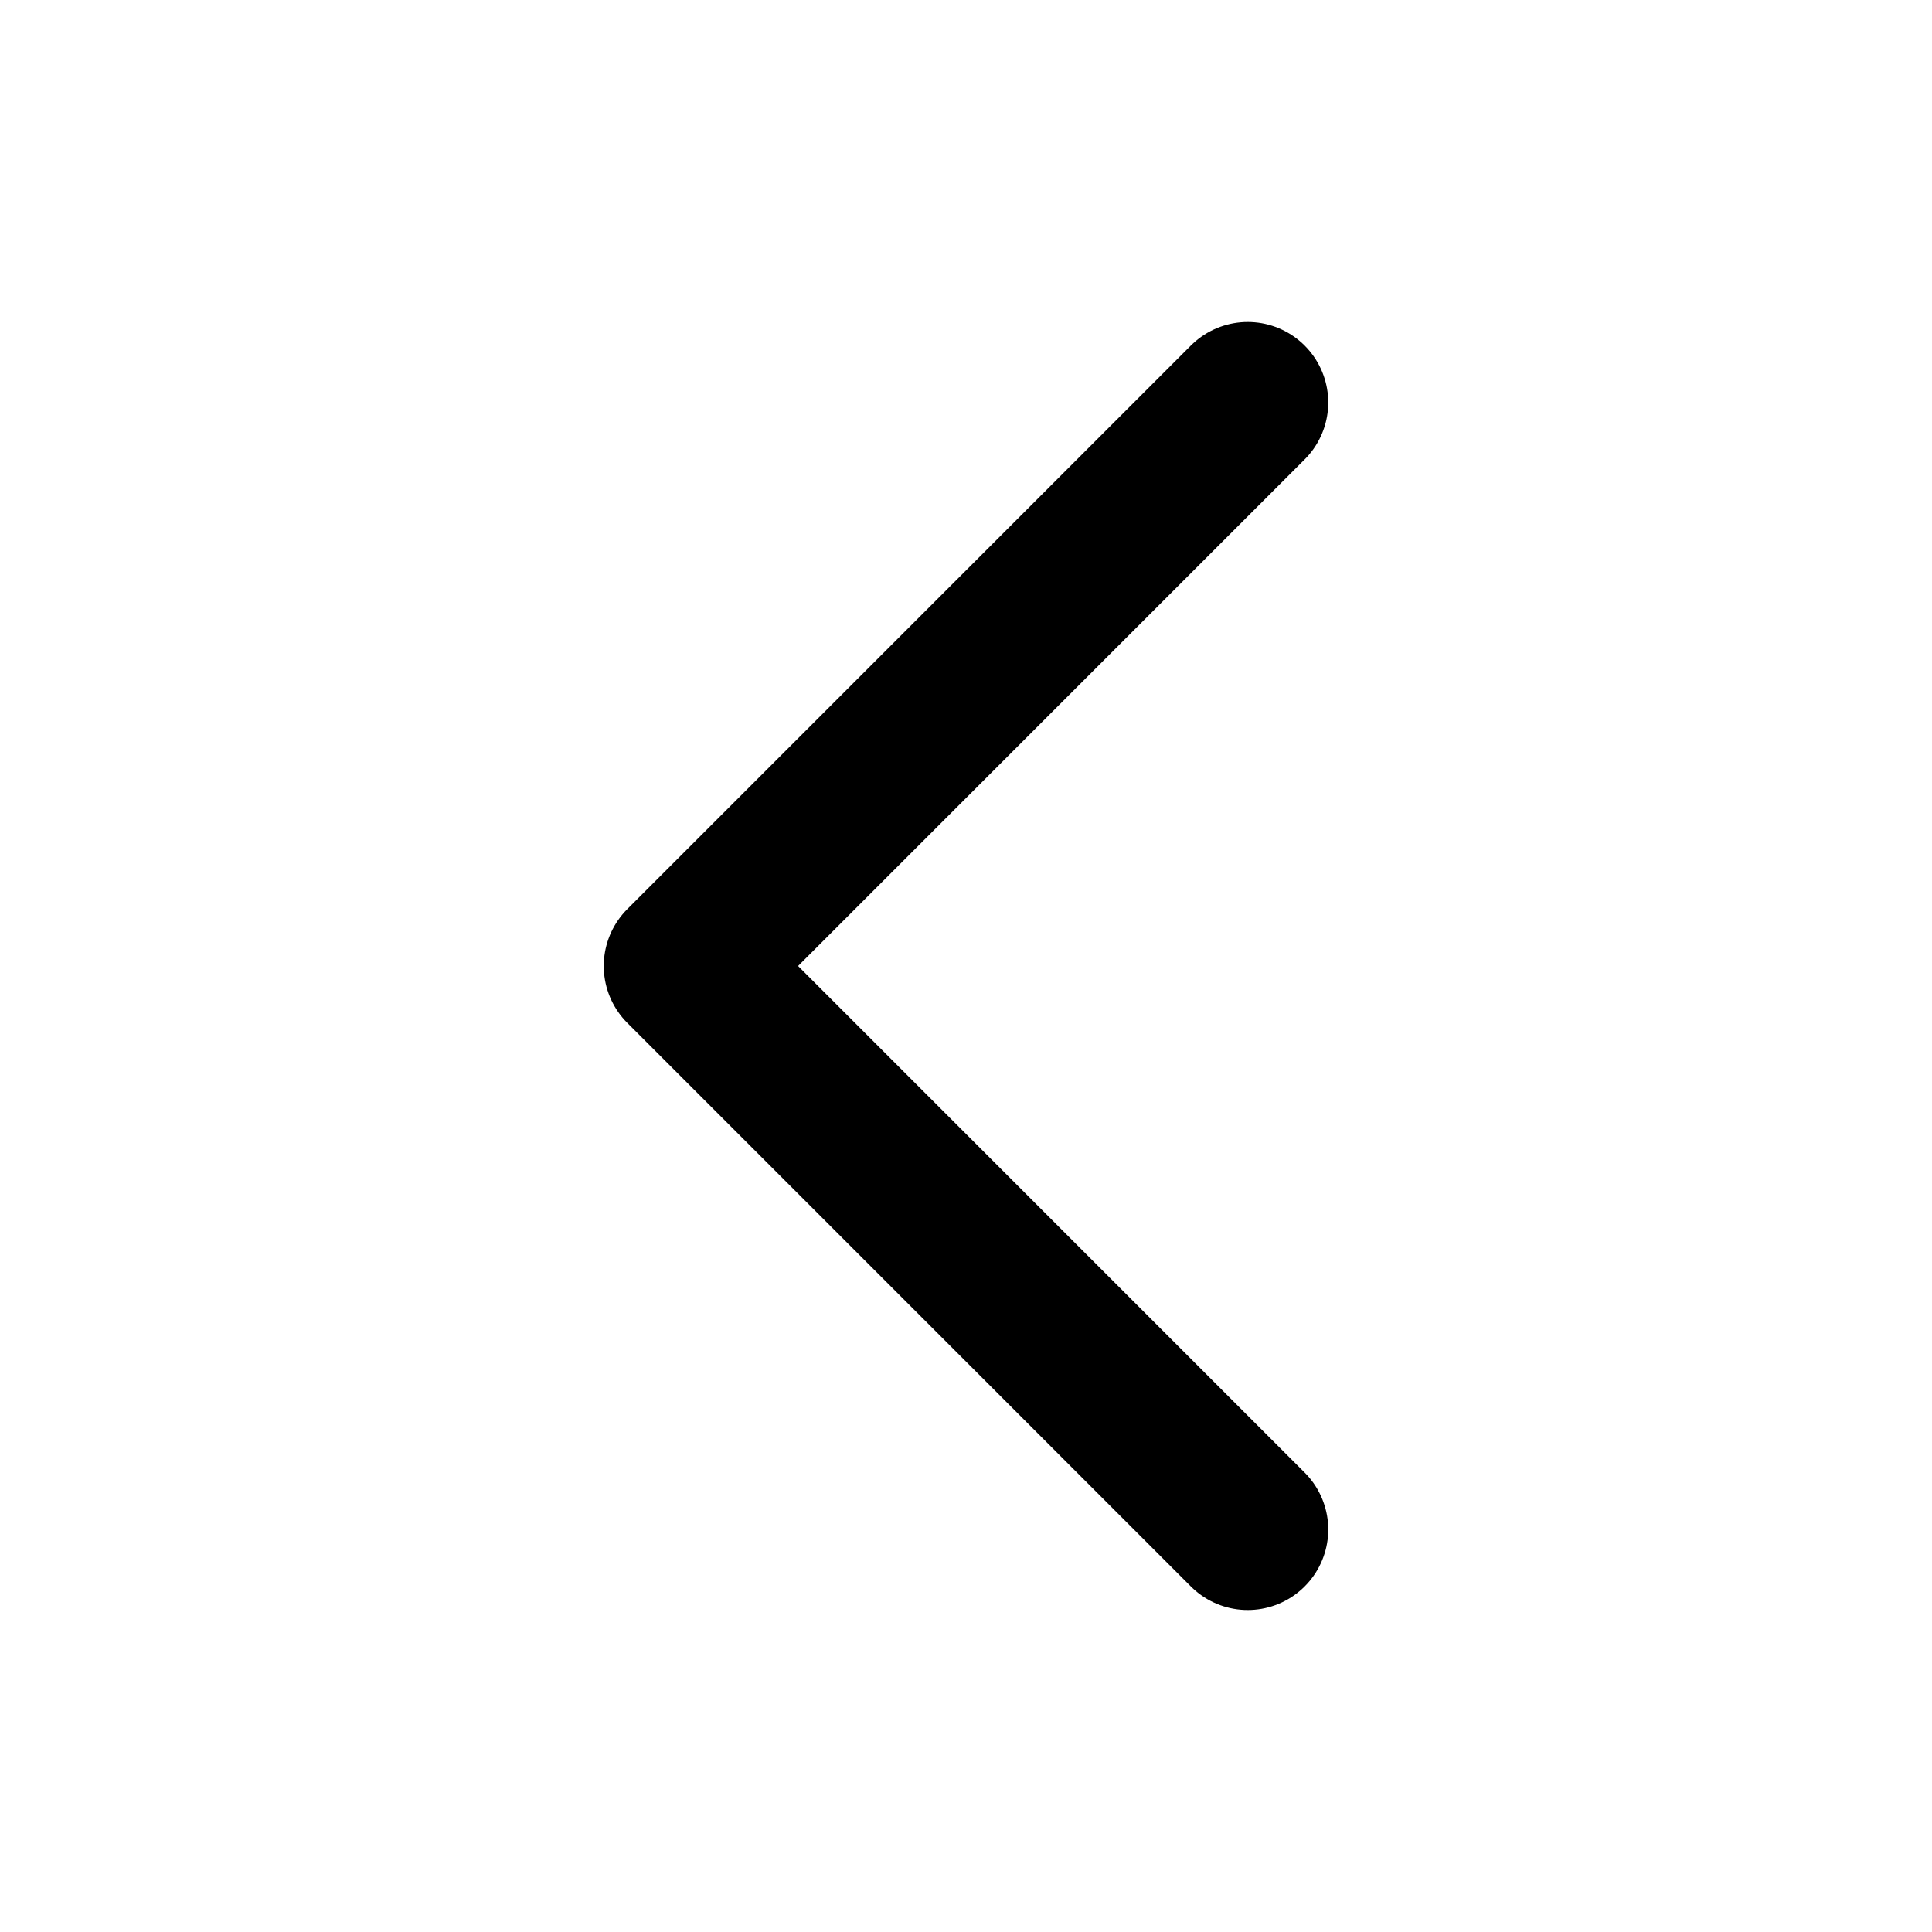
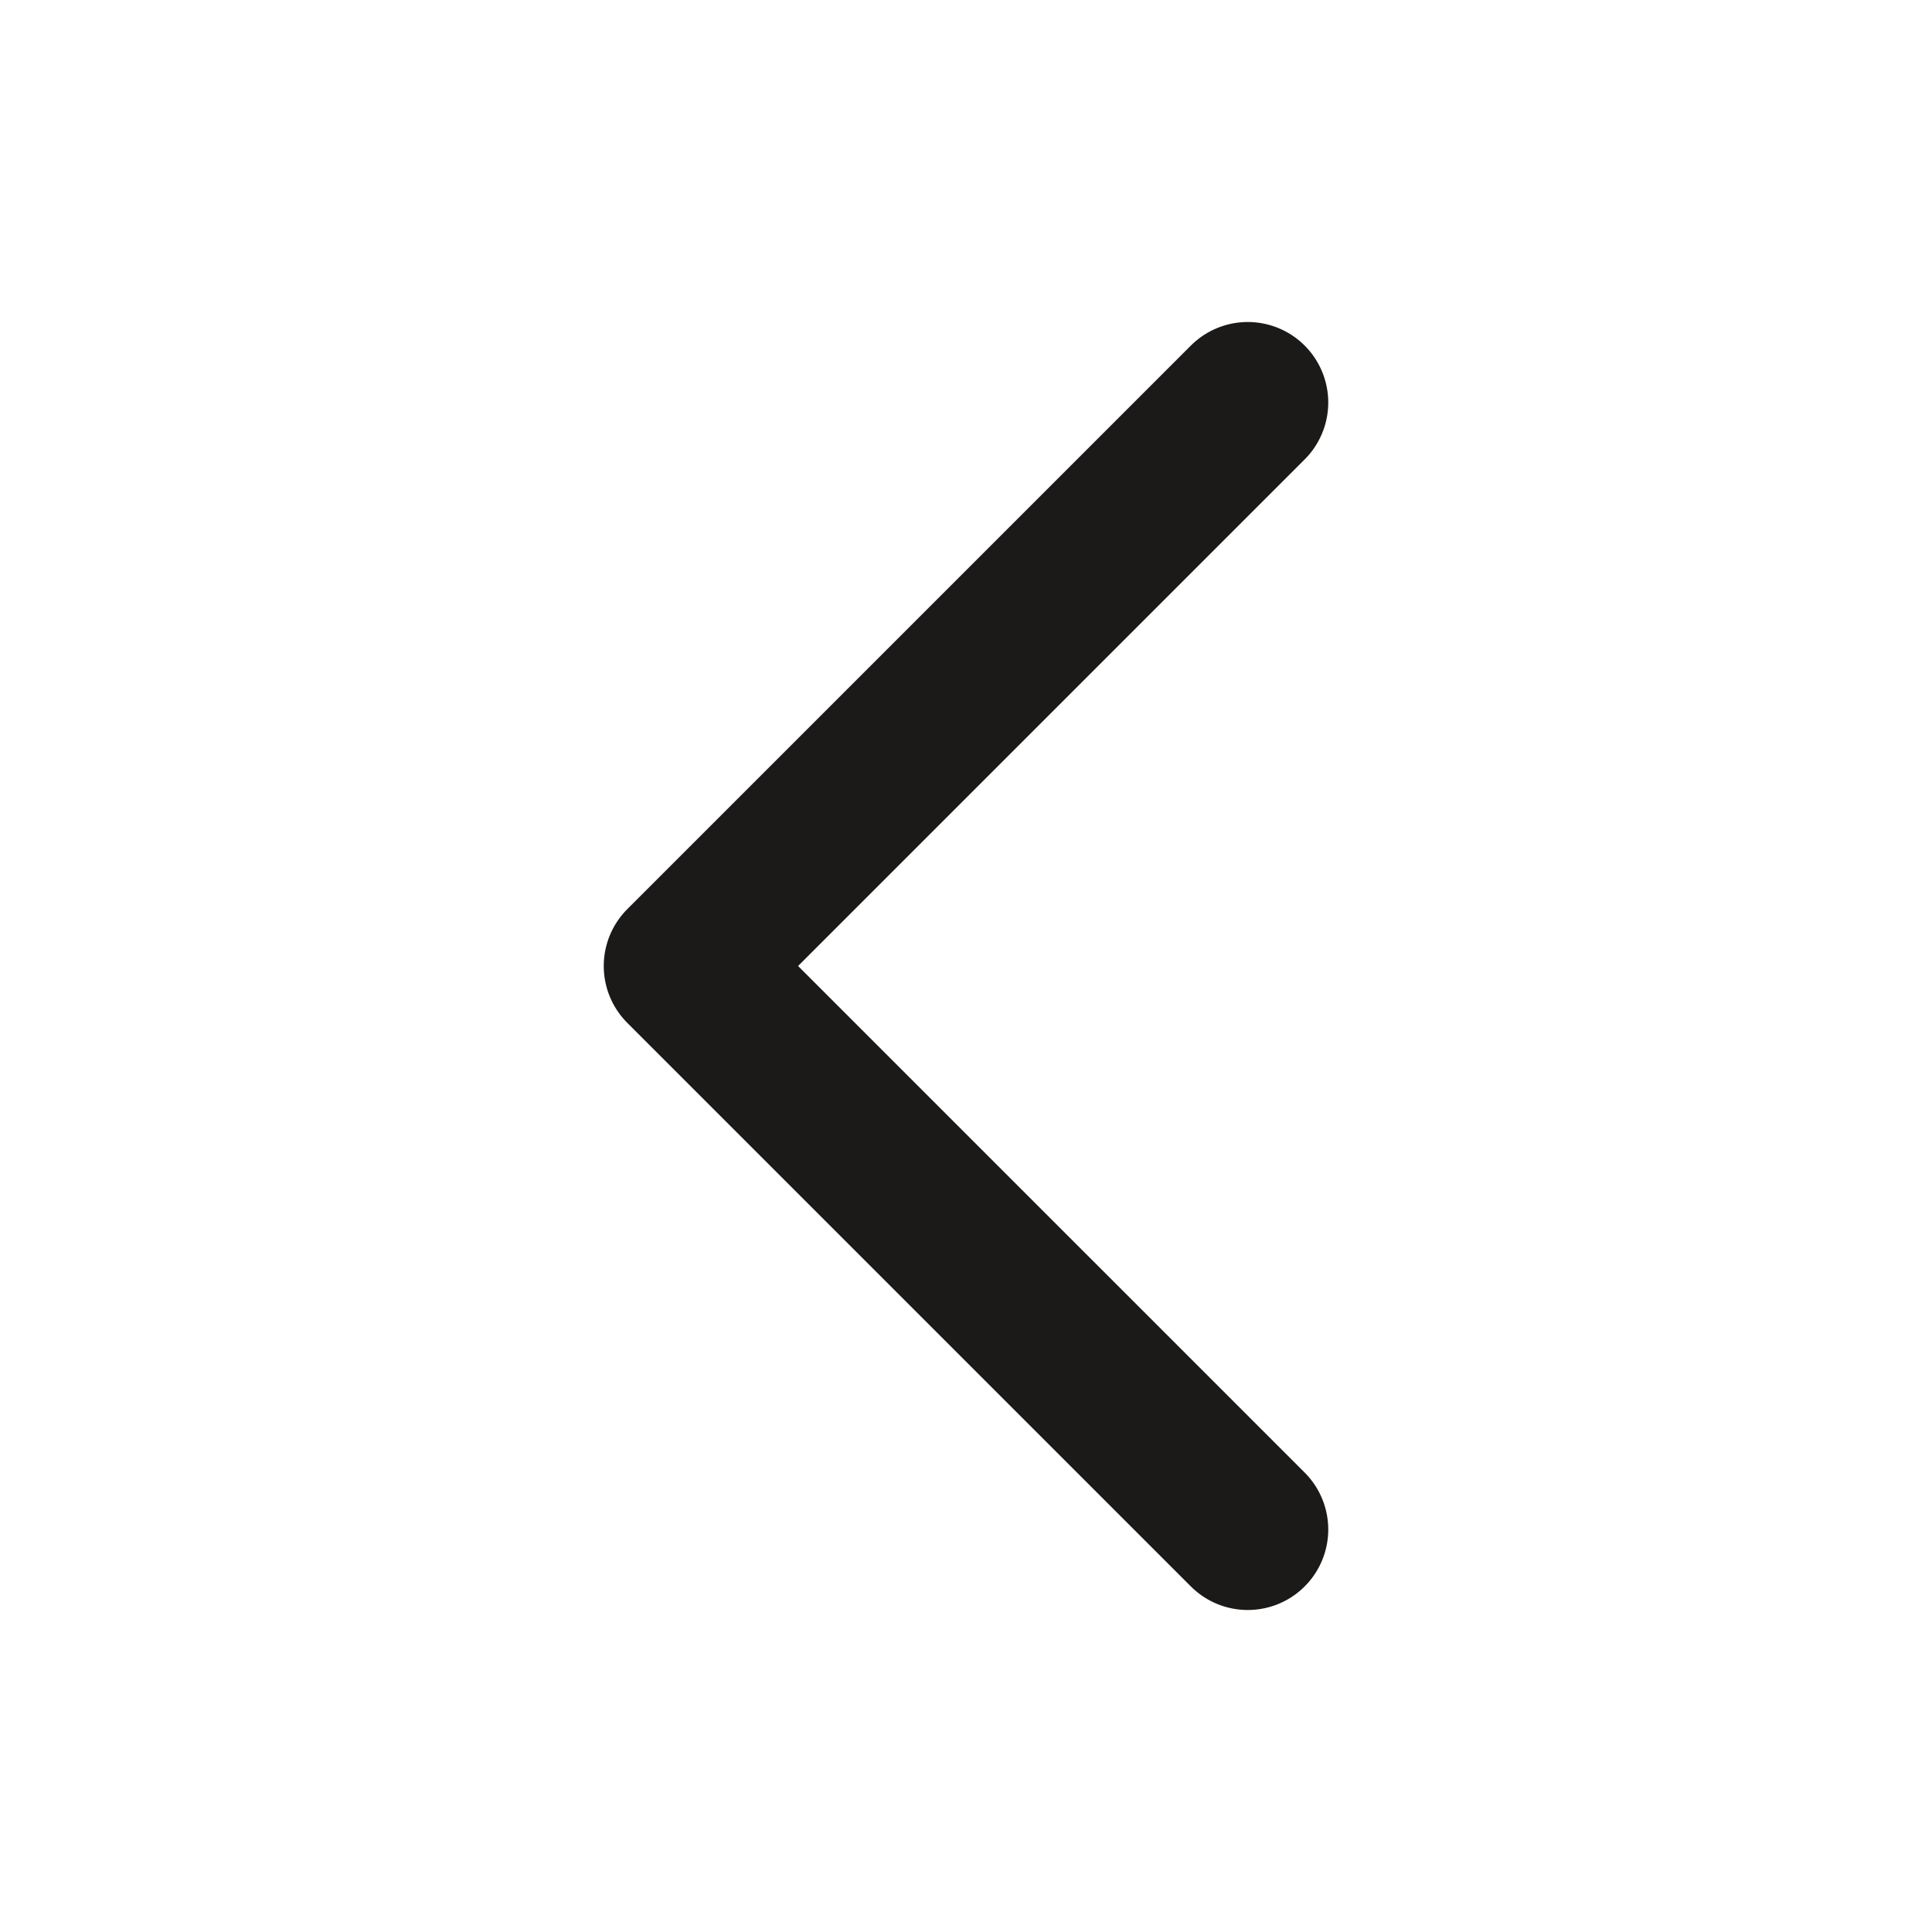
- <svg xmlns="http://www.w3.org/2000/svg" width="800px" height="800px" viewBox="0 0 24 24">
-   <g id="Complete">
-     <g id="F-Chevron">
-       <polyline fill="none" id="Left" points="15.5 5 8.5 12 15.5 19" stroke="#000000" stroke-linecap="round" stroke-linejoin="round" stroke-width="2" />
-     </g>
-   </g>
+ <svg xmlns="http://www.w3.org/2000/svg" width="800" height="800" fill="none">
+   <path stroke="#1C1919" stroke-linecap="round" stroke-linejoin="round" stroke-width="66.667" d="M516.667 166.667 283.333 400l233.334 233.333" />
</svg>
